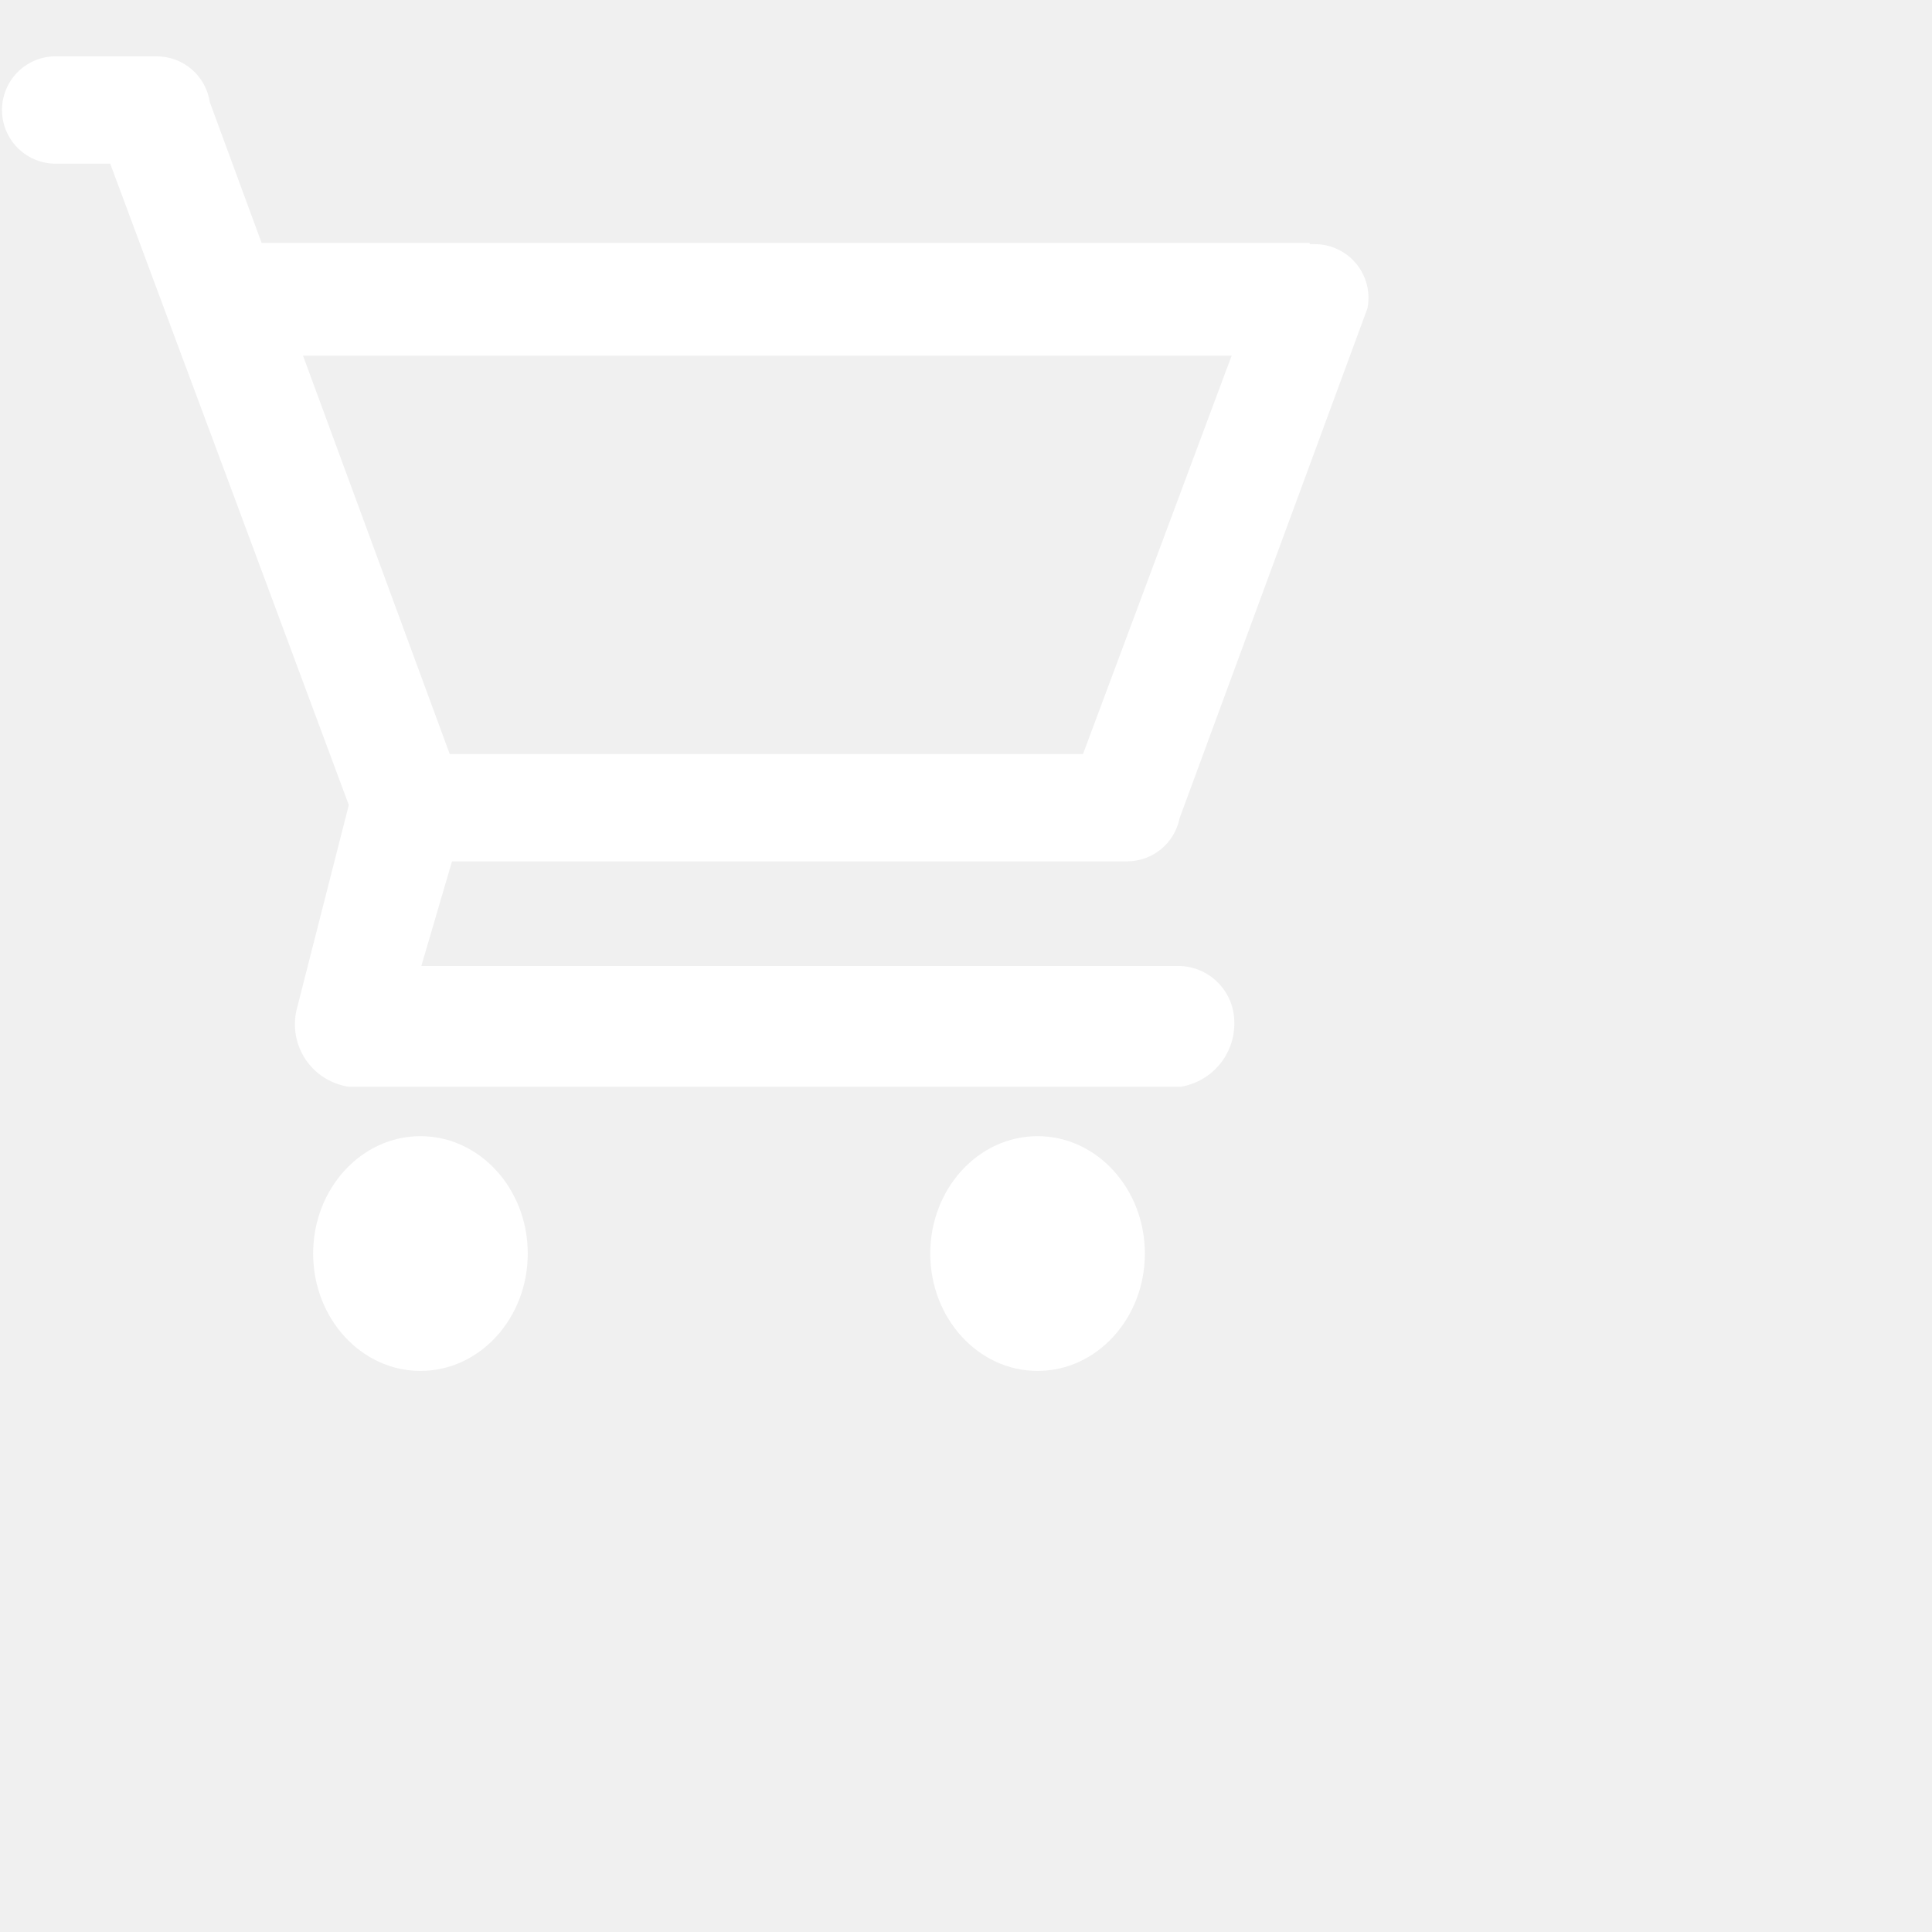
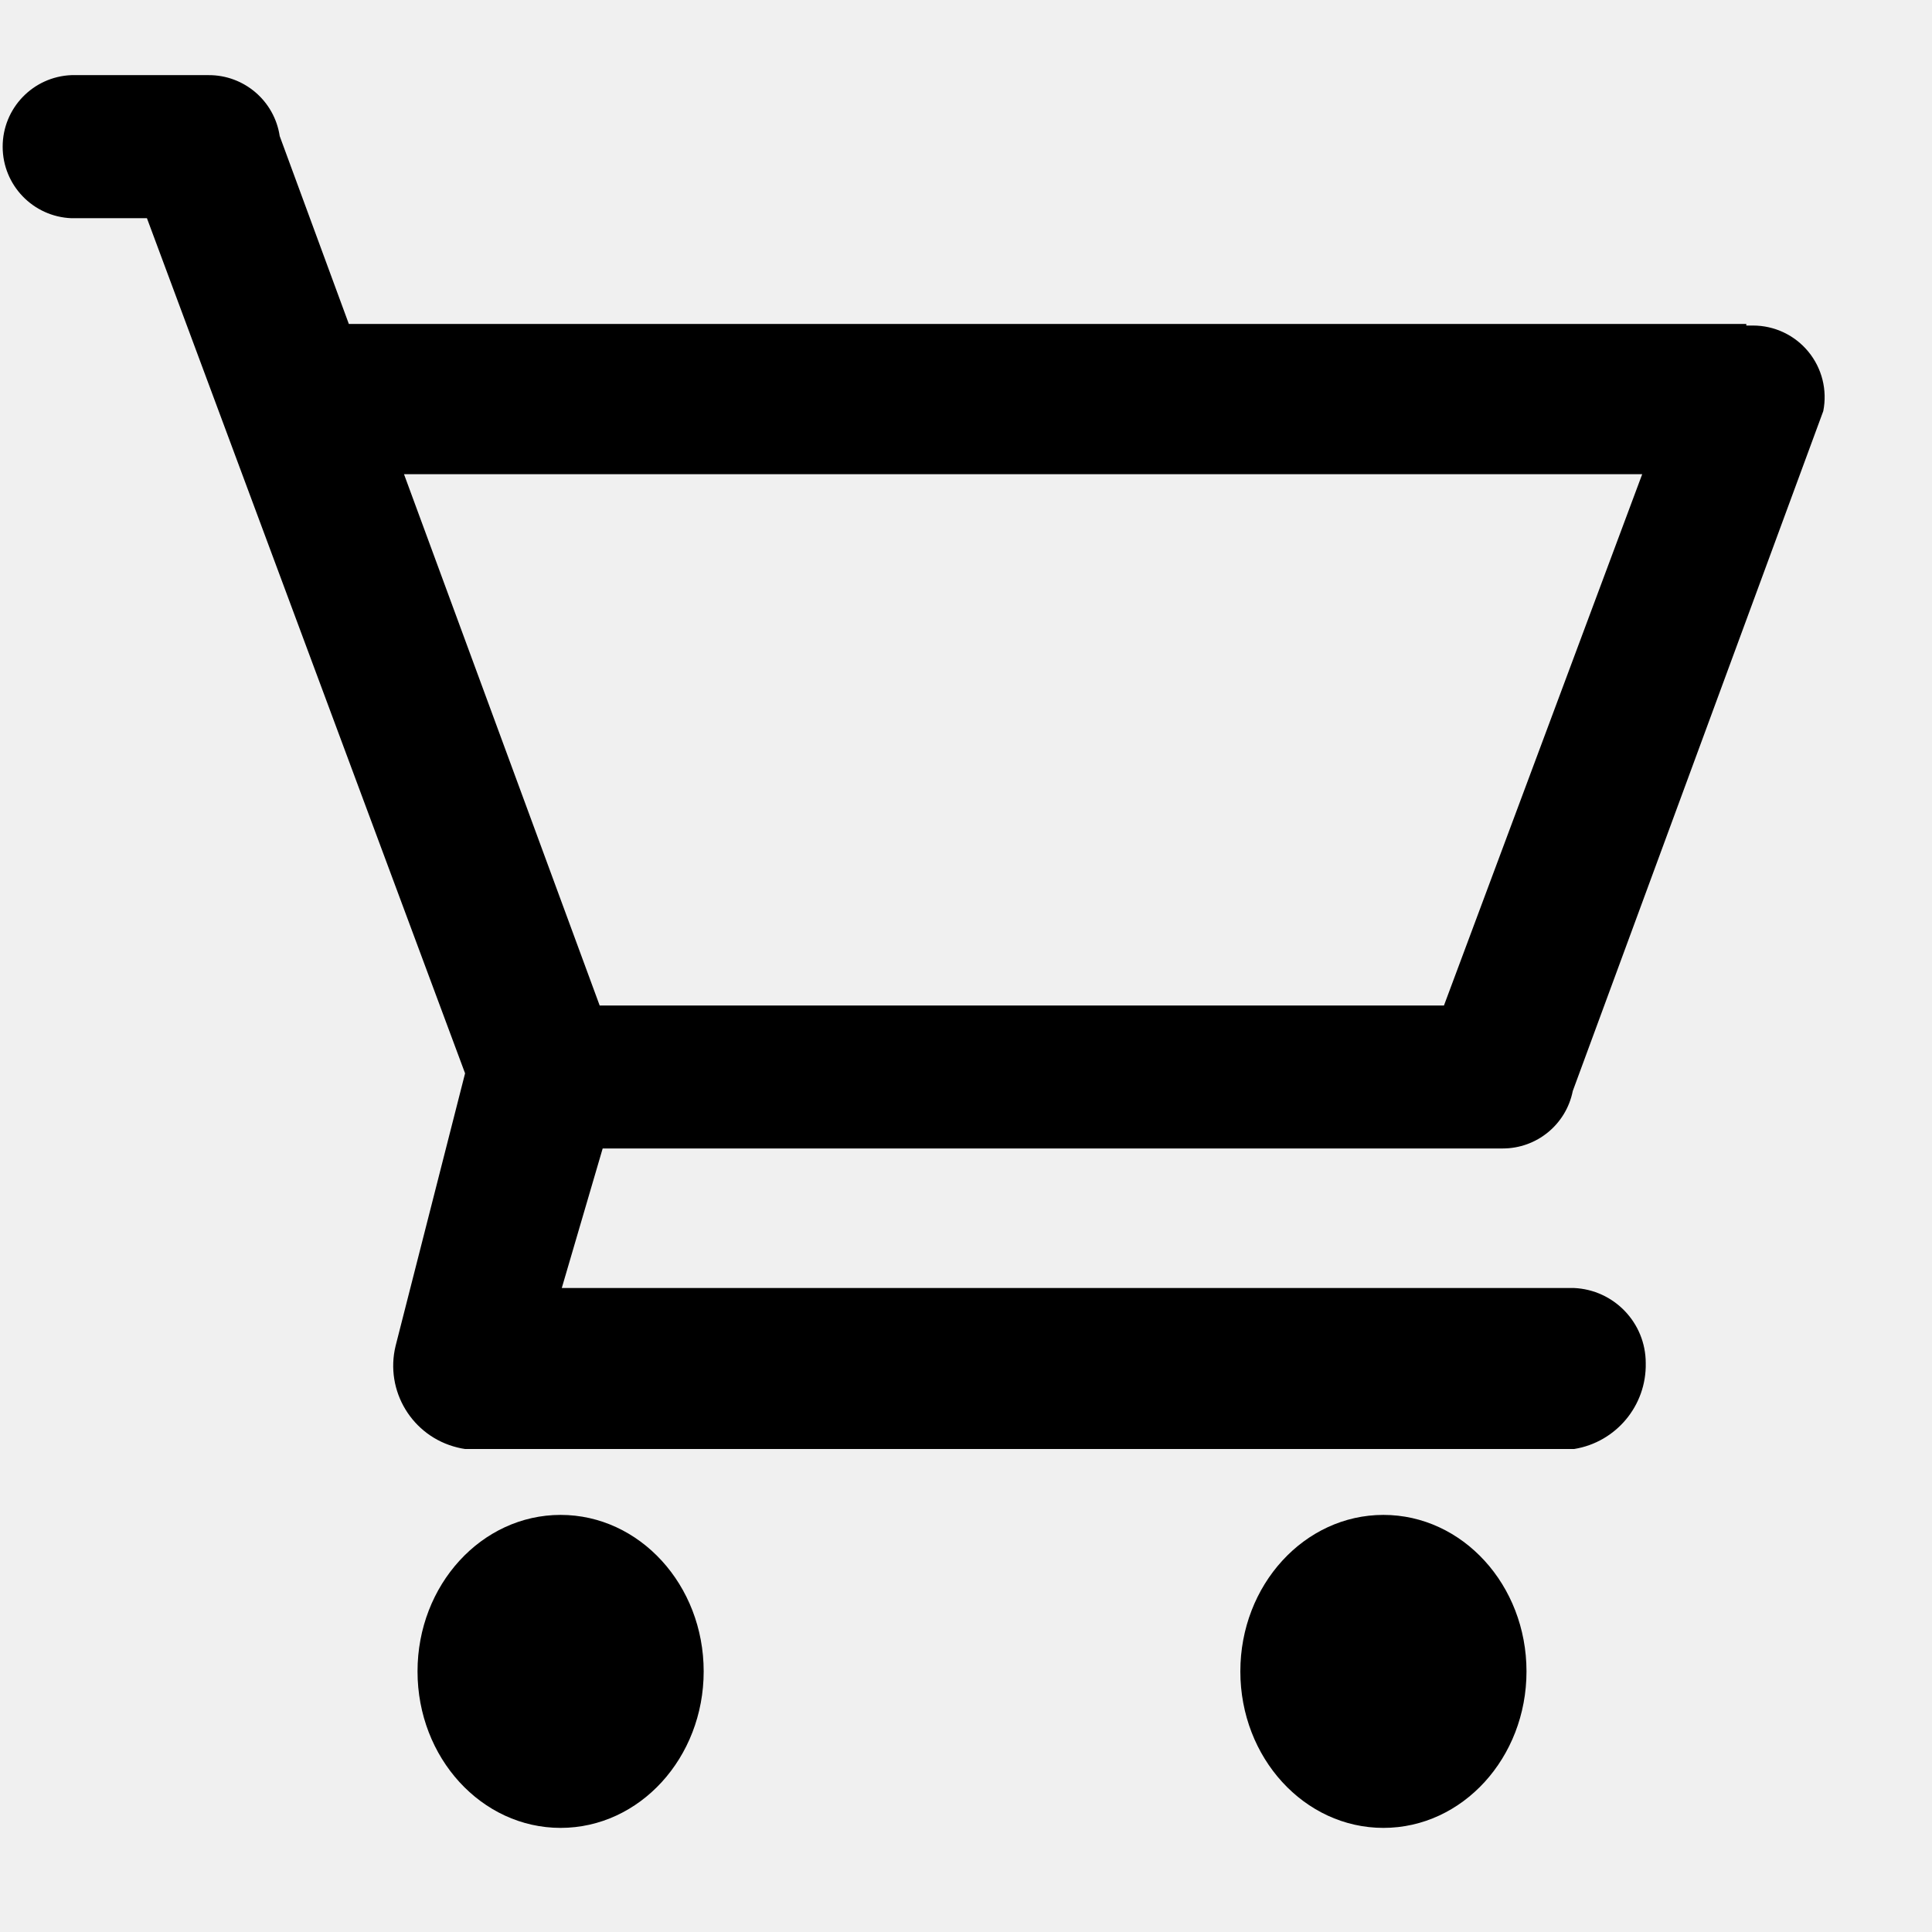
- <svg xmlns="http://www.w3.org/2000/svg" height="24" viewBox="0 0 24 24" width="24">
-   <defs>
-     <style>
-       .fill {
-       fill: #fff;
-       }
-     </style>
-   </defs>
-   <rect id="Canvas" fill="#ff13dc" opacity="0" width="24" height="24" />
-   <ellipse class="fill" cx="5.223" cy="15.572" rx="1.333" ry="1.458" />
-   <ellipse class="fill" cx="12.889" cy="15.572" rx="1.333" ry="1.458" />
-   <path class="fill" d="M14.663,12H5.234l.381-1.3H14a.665.665,0,0,0,.653-.535L16.987,3.83a.667.667,0,0,0-.654-.797H16.27v-.015H3.25l-.644-1.75A.667.667,0,0,0,1.944.7H.666a.667.667,0,0,0,0,1.333h.703L4.333,10l-.647,2.538A.784.784,0,0,0,4.262,13.486q.035.009.071.014h10.333a.794.794,0,0,0,.667-.8A.7.7,0,0,0,14.663,12ZM3.764,4.418H15.3l-1.847,4.95H5.587Z" />
+ <svg xmlns="http://www.w3.org/2000/svg" height="18" viewBox="0 0 18 18" width="18">
+   <rect id="shopping-card" opacity="0" width="18" height="18" />
+   <ellipse cx="5.223" cy="15.572" rx="1.333" ry="1.458" />
+   <ellipse cx="12.889" cy="15.572" rx="1.333" ry="1.458" />
+   <path d="M14.663,12H5.234l.381-1.3H14a.665.665,0,0,0,.653-.535L16.987,3.83a.667.667,0,0,0-.654-.797H16.27v-.015H3.25l-.644-1.75A.667.667,0,0,0,1.944.7H.666a.667.667,0,0,0,0,1.333h.703L4.333,10l-.647,2.538A.784.784,0,0,0,4.262,13.486q.035.009.071.014h10.333a.794.794,0,0,0,.667-.8A.7.7,0,0,0,14.663,12ZM3.764,4.418H15.3l-1.847,4.95H5.587Z" />
</svg>
